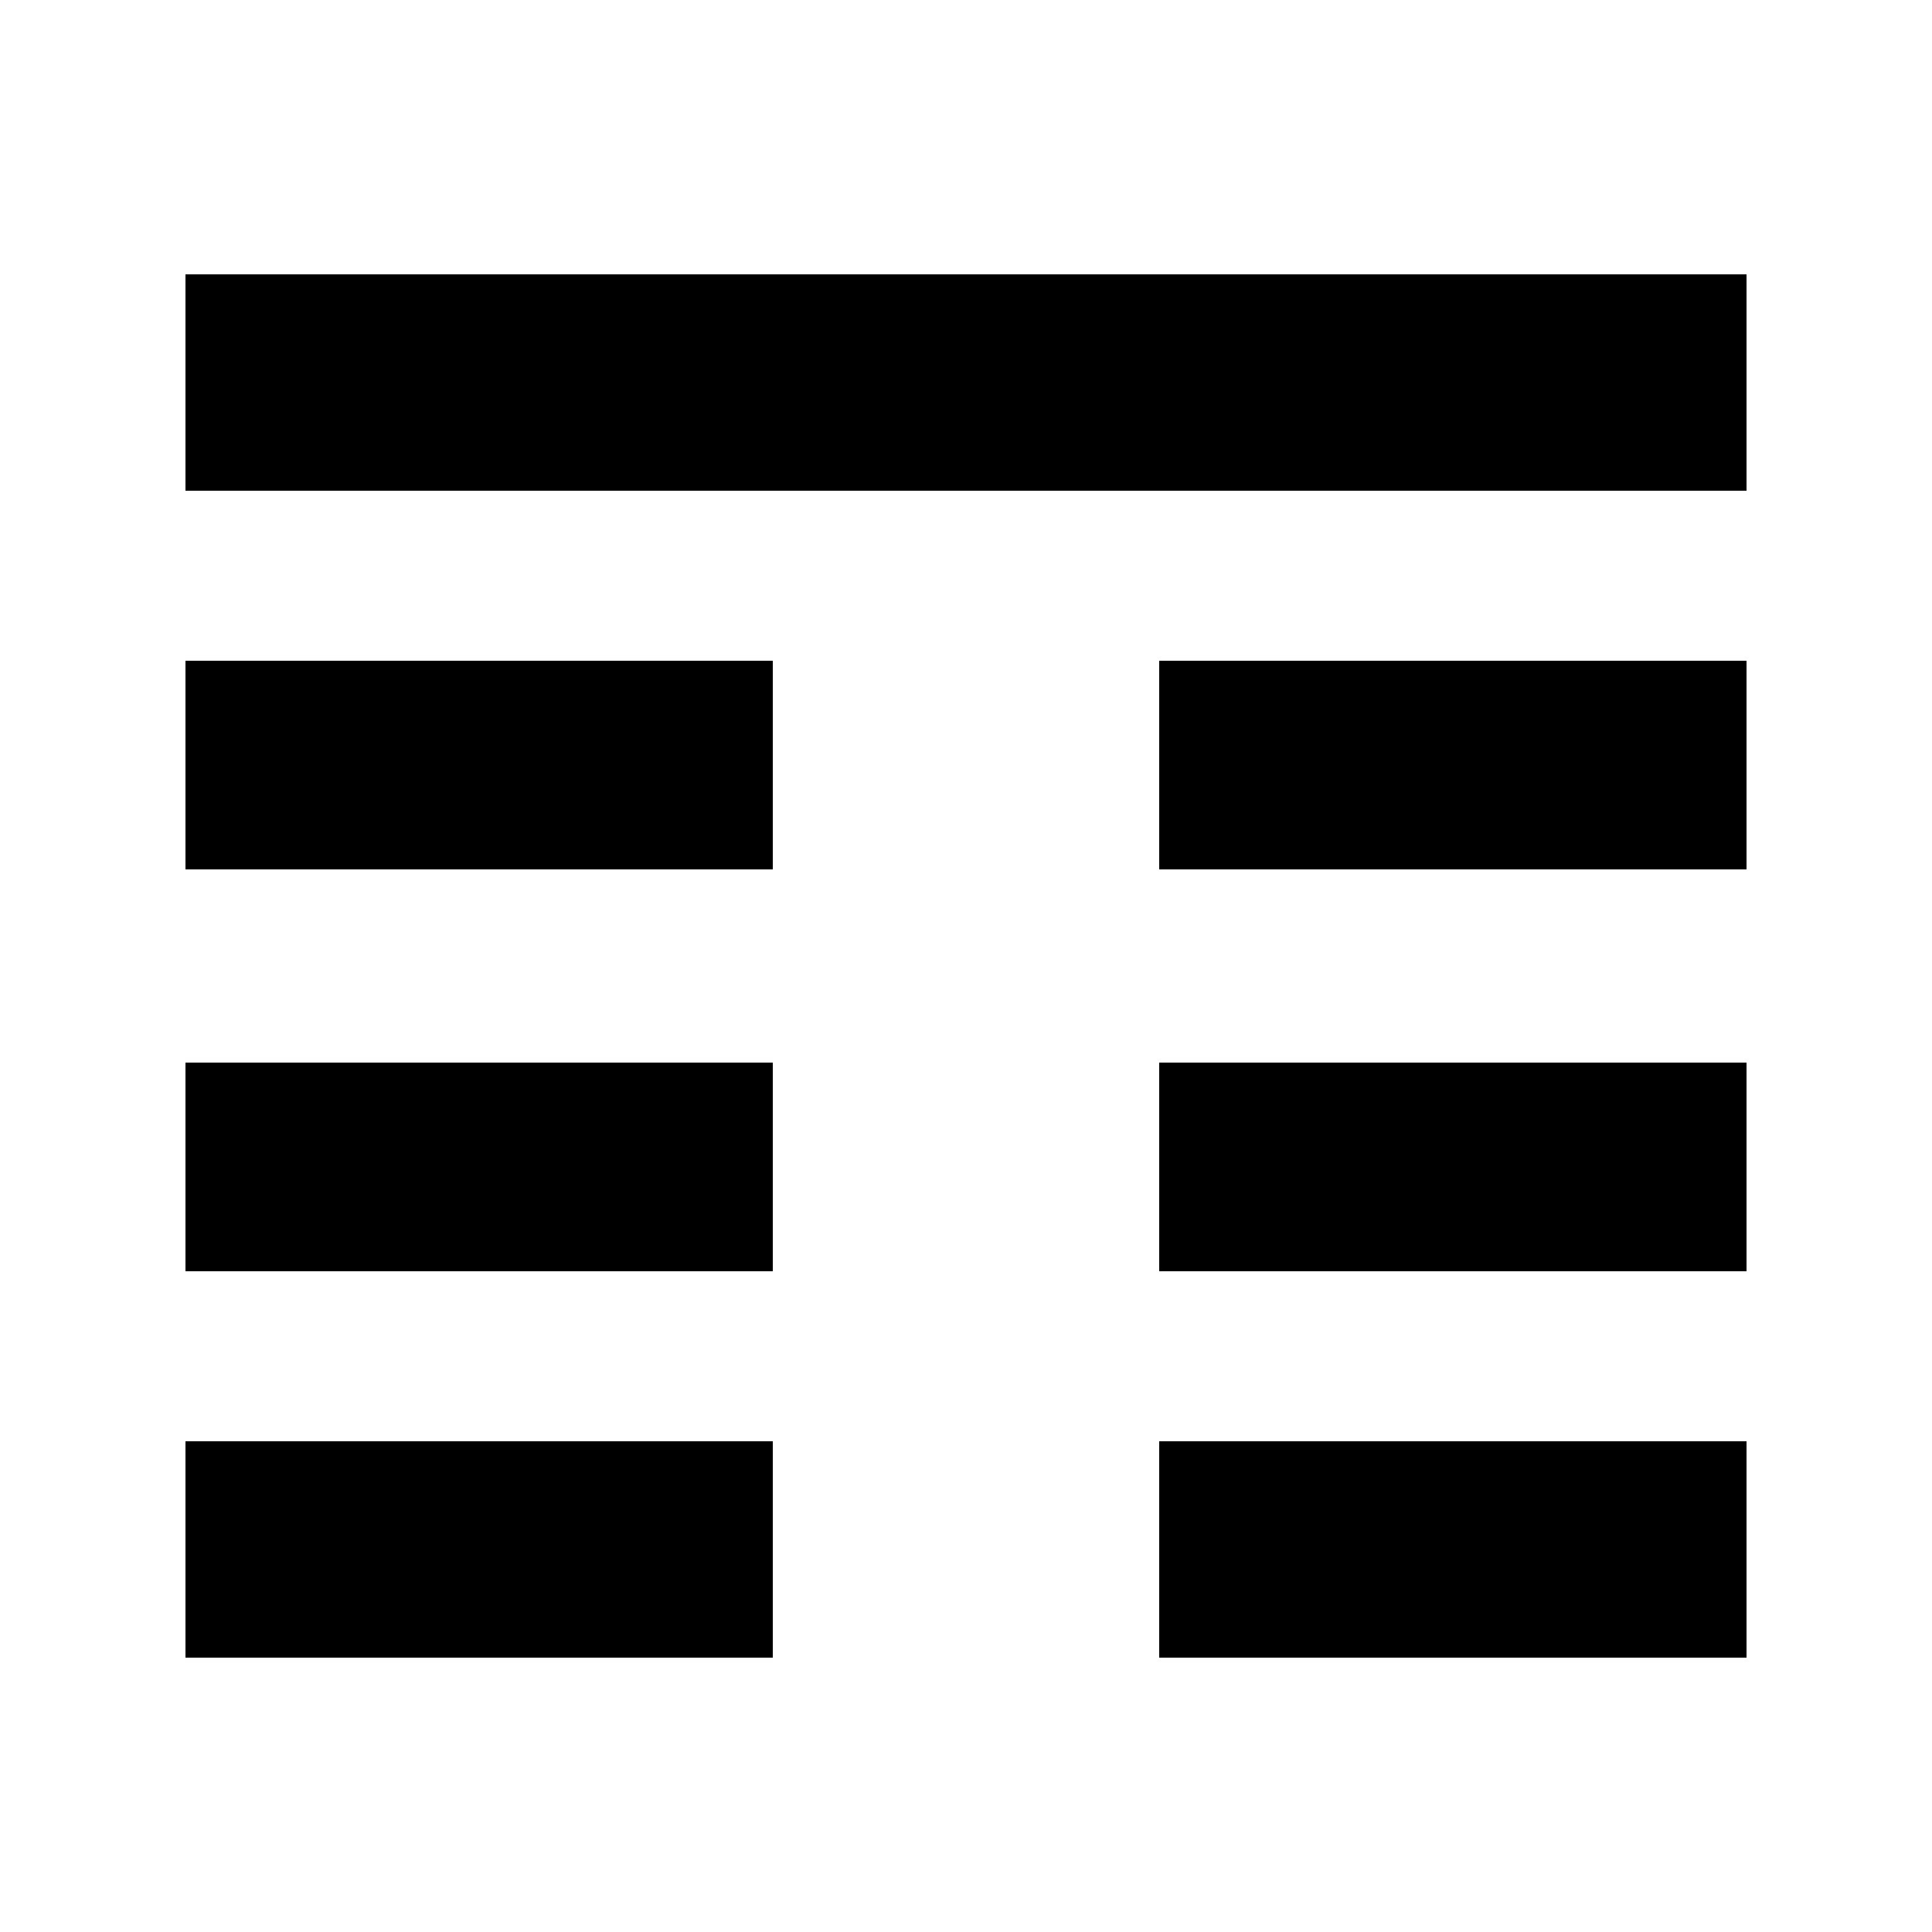
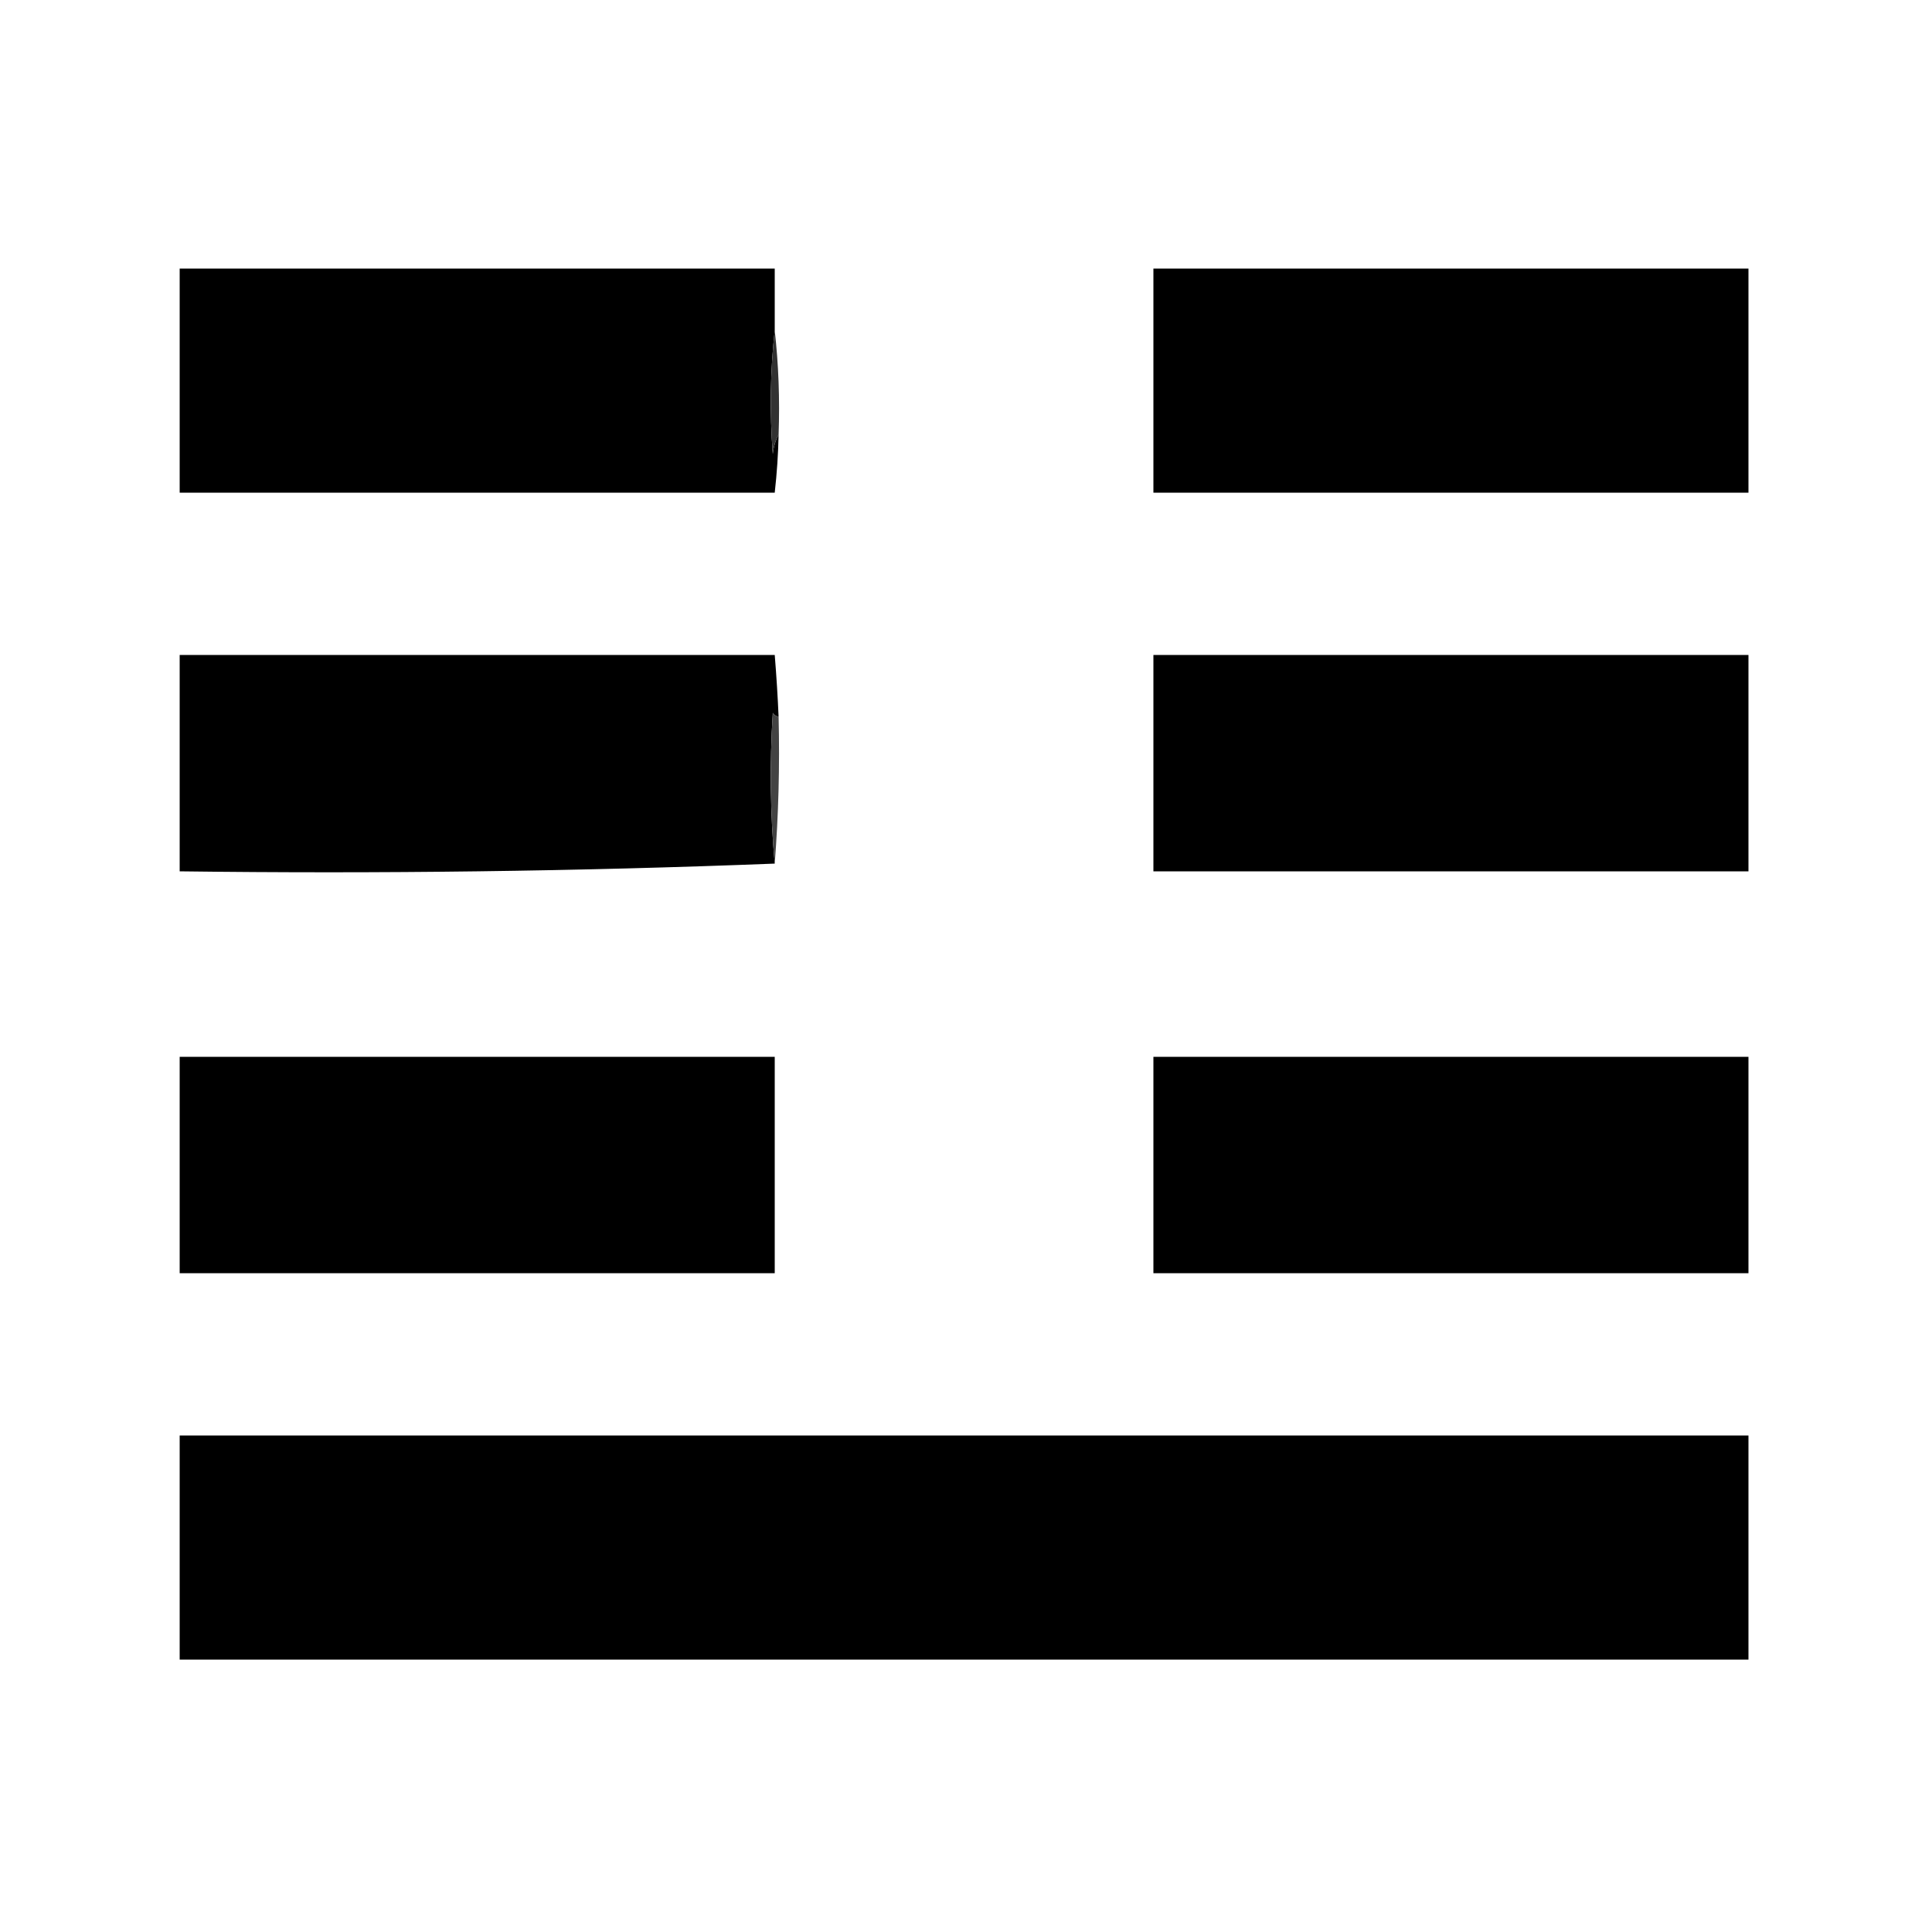
- <svg xmlns="http://www.w3.org/2000/svg" version="1.0" width="500pt" height="500pt" viewBox="0 0 500 500" preserveAspectRatio="xMidYMid meet">
-   <g transform="translate(0,500) scale(0.1,-0.1)" fill="#000000" stroke="none">
-     <path d="M480 4010 l0 -280 2020 0 2020 0 0 280 0 280 -2020 0 -2020 0 0 -280z" />
-     <path d="M480 3020 l0 -270 760 0 760 0 0 270 0 270 -760 0 -760 0 0 -270z" />
-     <path d="M3000 3020 l0 -270 760 0 760 0 0 270 0 270 -760 0 -760 0 0 -270z" />
-     <path d="M480 1980 l0 -270 760 0 760 0 0 270 0 270 -760 0 -760 0 0 -270z" />
-     <path d="M3000 1980 l0 -270 760 0 760 0 0 270 0 270 -760 0 -760 0 0 -270z" />
-     <path d="M480 990 l0 -280 760 0 760 0 0 280 0 280 -760 0 -760 0 0 -280z" />
-     <path d="M3000 990 l0 -280 760 0 760 0 0 280 0 280 -760 0 -760 0 0 -280z" />
+ <svg xmlns="http://www.w3.org/2000/svg" version="1.1" width="500px" height="500px" style="shape-rendering:geometricPrecision; text-rendering:geometricPrecision; image-rendering:optimizeQuality; fill-rule:evenodd; clip-rule:evenodd">
+   <g>
+     <path style="opacity:1" fill="#000000" d="M 200.5,85.5 C 199.341,95.992 199.175,106.659 200,117.5C 200.198,115.618 200.698,113.952 201.5,112.5C 201.405,117.419 201.072,122.419 200.5,127.5C 149.167,127.5 97.833,127.5 46.5,127.5C 46.5,108.167 46.5,88.833 46.5,69.5C 97.833,69.5 149.167,69.5 200.5,69.5C 200.5,74.833 200.5,80.167 200.5,85.5 Z" />
+   </g>
+   <g>
+     <path style="opacity:1" fill="#000000" d="M 298.5,69.5 C 349.833,69.5 401.167,69.5 452.5,69.5C 452.5,88.833 452.5,108.167 452.5,127.5C 401.167,127.5 349.833,127.5 298.5,127.5C 298.5,108.167 298.5,88.833 298.5,69.5 Z" />
+   </g>
+   <g>
+     <path style="opacity:1" fill="#323232" d="M 200.5,85.5 C 201.493,94.318 201.827,103.318 201.5,112.5C 200.698,113.952 200.198,115.618 200,117.5C 199.175,106.659 199.341,95.992 200.5,85.5 Z" />
+   </g>
+   <g>
+     <path style="opacity:1" fill="#000000" d="M 201.5,185.5 C 200.883,185.389 200.383,185.056 200,184.5C 199.173,197.673 199.34,210.673 200.5,223.5C 149.511,225.496 98.177,226.162 46.5,225.5C 46.5,206.833 46.5,188.167 46.5,169.5C 97.833,169.5 149.167,169.5 200.5,169.5C 200.949,175.022 201.282,180.355 201.5,185.5 Z" />
+   </g>
+   <g>
+     <path style="opacity:1" fill="#000000" d="M 298.5,169.5 C 349.833,169.5 401.167,169.5 452.5,169.5C 452.5,188.167 452.5,206.833 452.5,225.5C 401.167,225.5 349.833,225.5 298.5,225.5C 298.5,206.833 298.5,188.167 298.5,169.5 Z" />
+   </g>
+   <g>
+     <path style="opacity:1" fill="#434343" d="M 201.5,185.5 C 201.813,198.246 201.48,210.913 200.5,223.5C 199.34,210.673 199.173,197.673 200,184.5C 200.383,185.056 200.883,185.389 201.5,185.5 Z" />
+   </g>
+   <g>
+     <path style="opacity:1" fill="#000000" d="M 46.5,273.5 C 97.833,273.5 149.167,273.5 200.5,273.5C 200.5,292.167 200.5,310.833 200.5,329.5C 149.167,329.5 97.833,329.5 46.5,329.5C 46.5,310.833 46.5,292.167 46.5,273.5 Z" />
+   </g>
+   <g>
+     <path style="opacity:1" fill="#000000" d="M 298.5,273.5 C 349.833,273.5 401.167,273.5 452.5,273.5C 452.5,292.167 452.5,310.833 452.5,329.5C 401.167,329.5 349.833,329.5 298.5,329.5C 298.5,310.833 298.5,292.167 298.5,273.5 Z" />
+   </g>
+   <g>
+     <path style="opacity:1" fill="#000000" d="M 46.5,371.5 C 181.833,371.5 317.167,371.5 452.5,371.5C 452.5,390.833 452.5,410.167 452.5,429.5C 317.167,429.5 181.833,429.5 46.5,429.5C 46.5,410.167 46.5,390.833 46.5,371.5 Z" />
  </g>
</svg>
